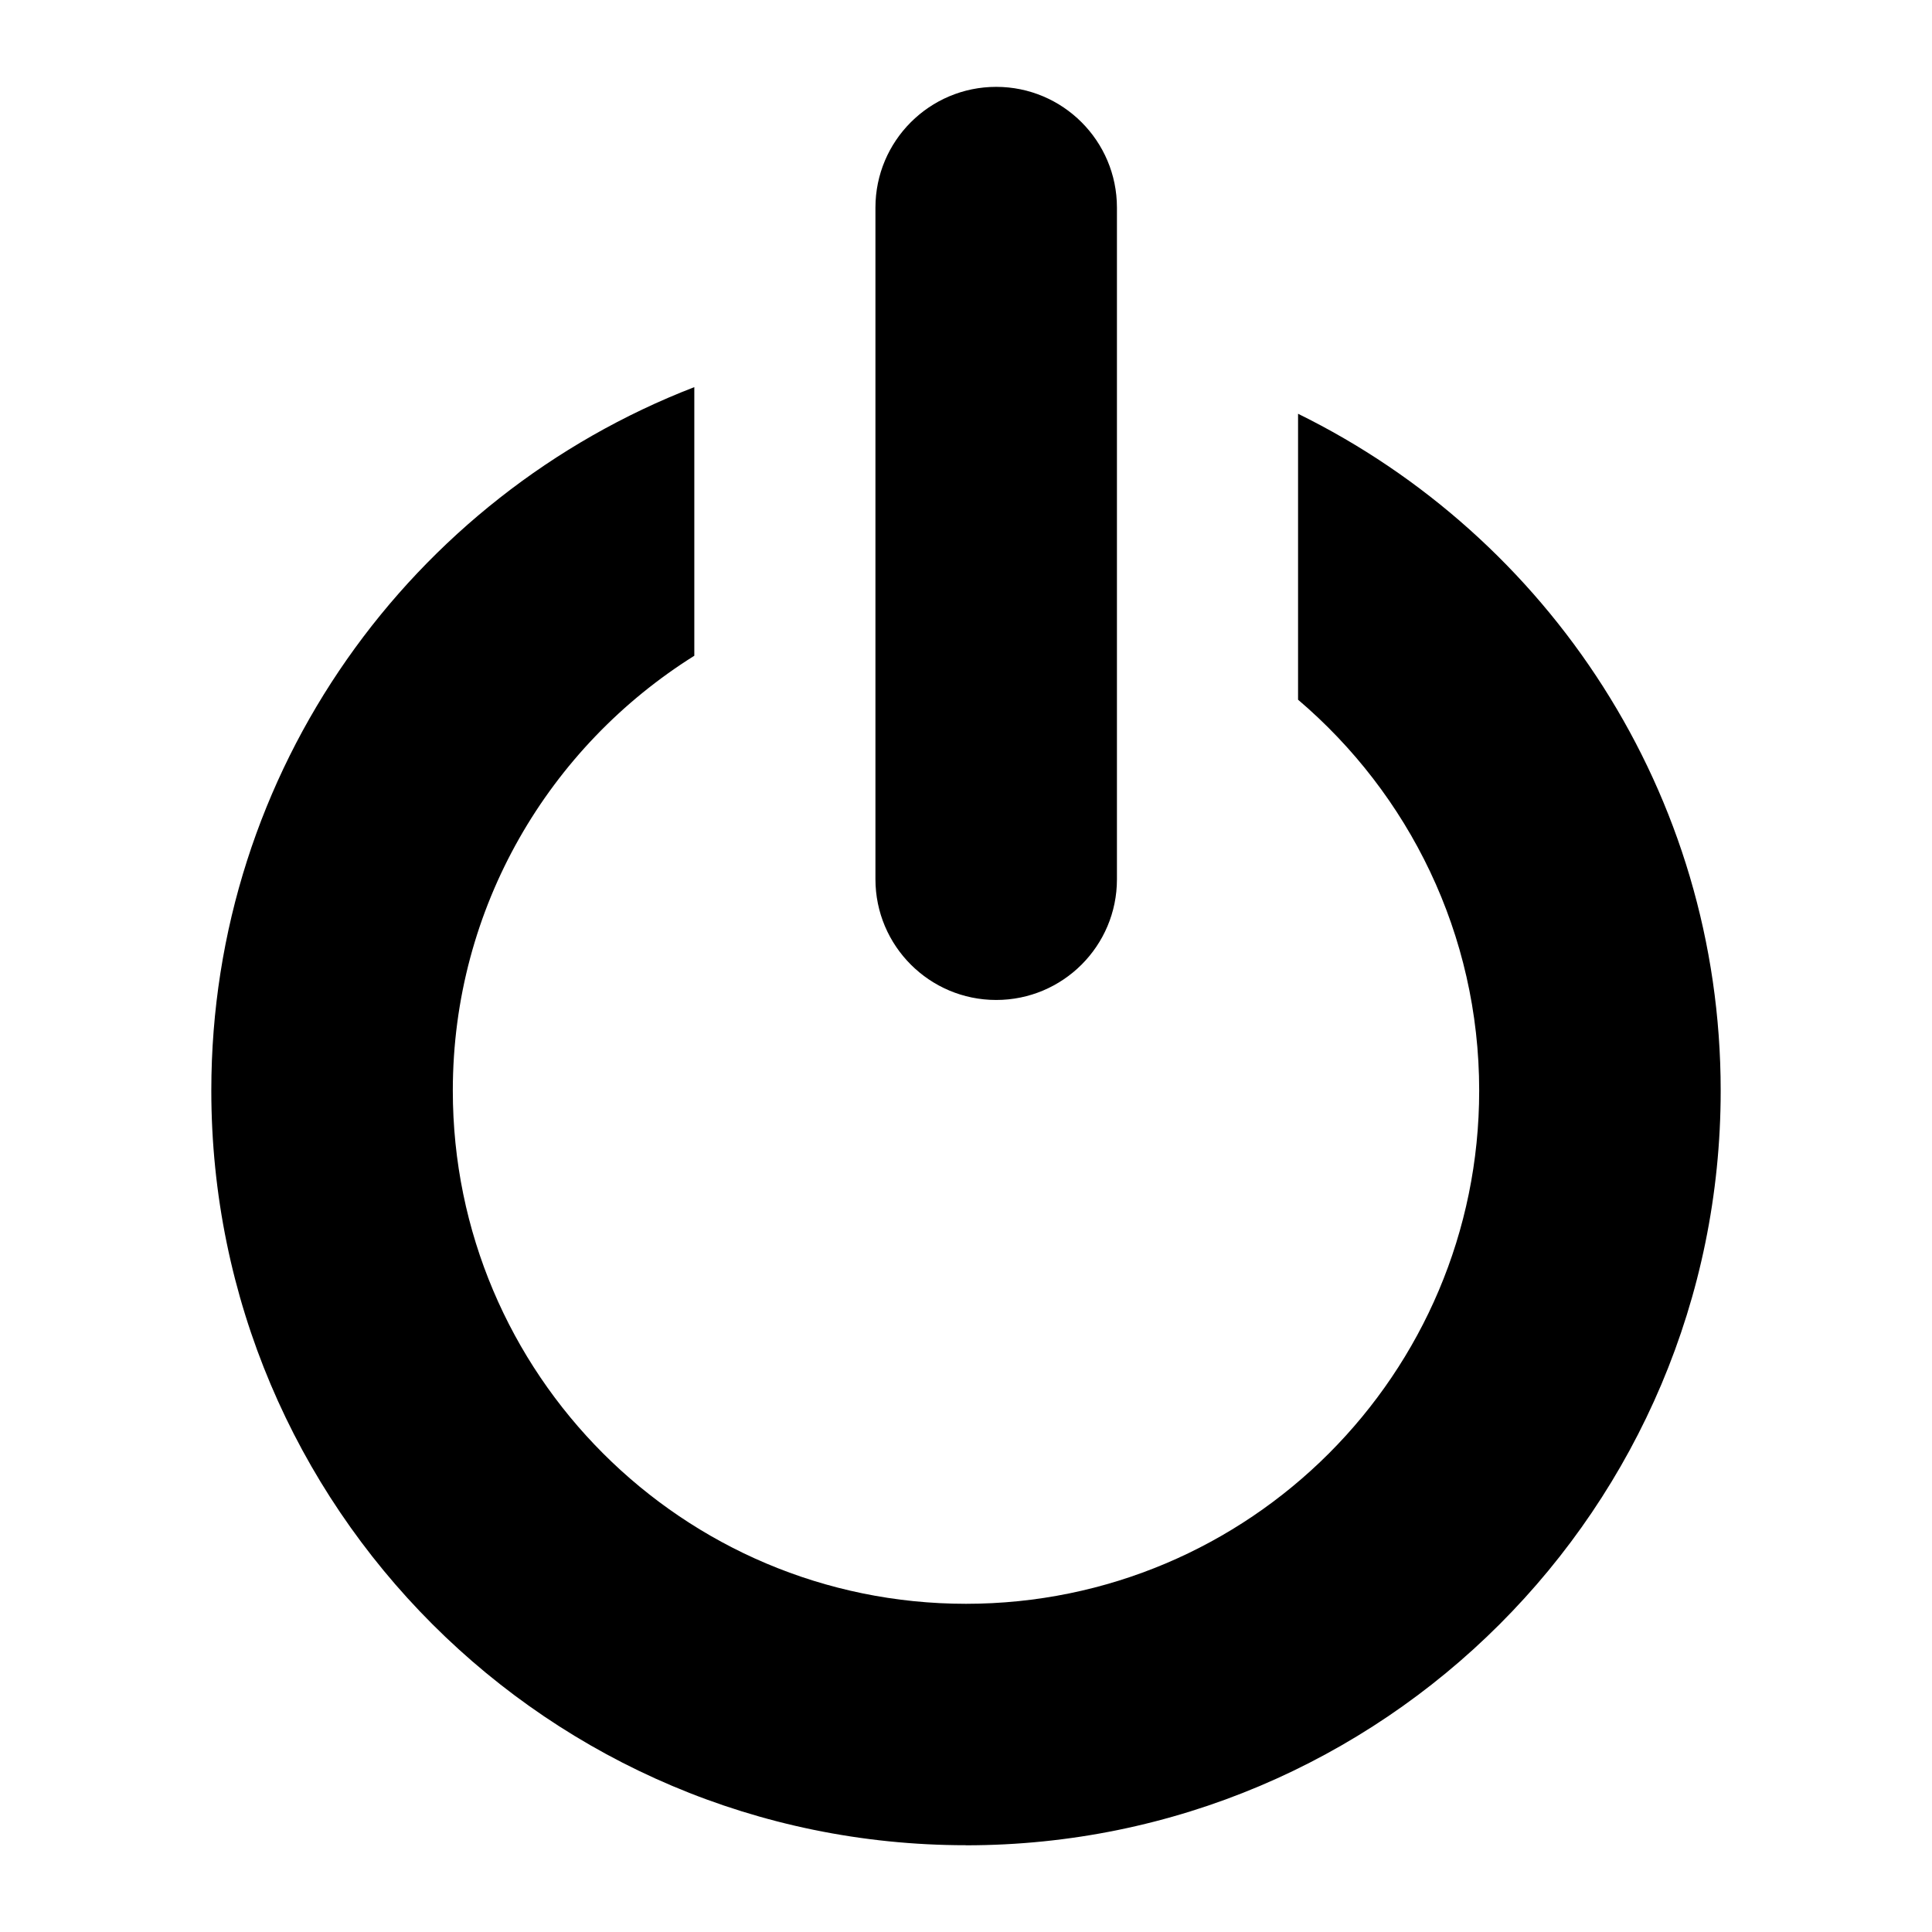
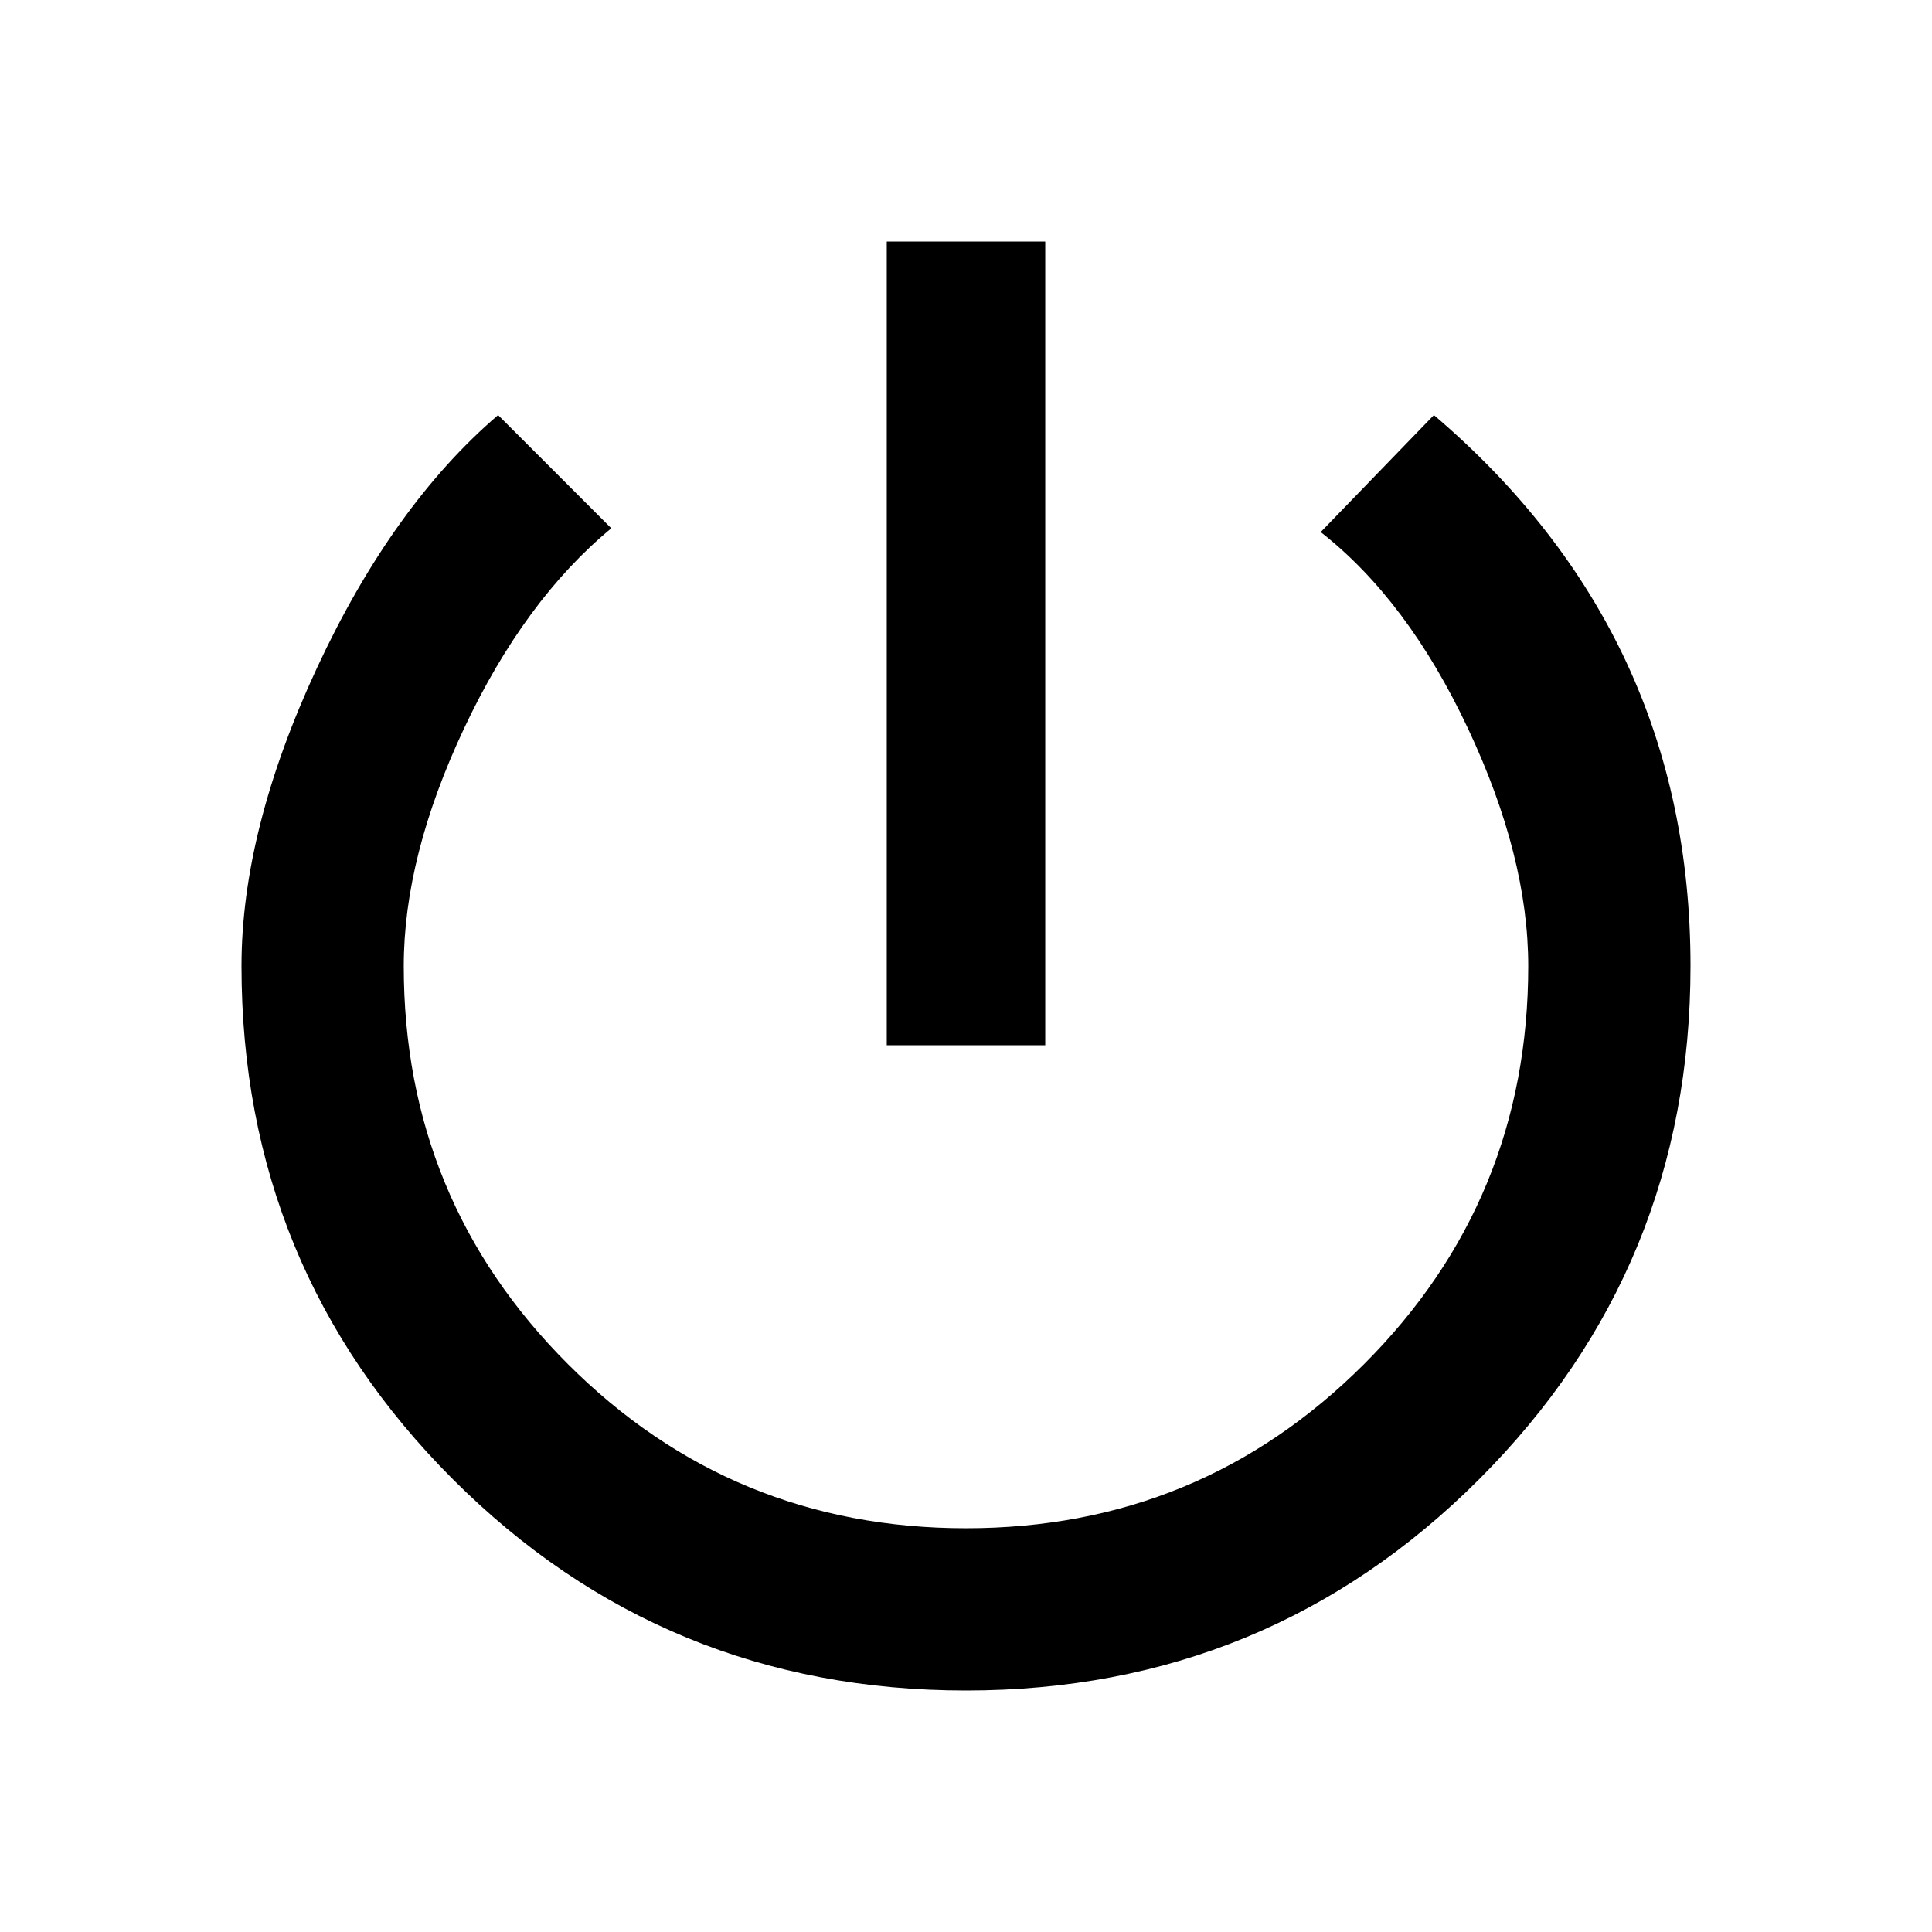
- <svg xmlns="http://www.w3.org/2000/svg" version="1.1" width="24" height="24" viewBox="0 0 24 24">
-   <path d="M12 22.922c-5.178 0-9.375-4.198-9.375-9.375 0-3.986 2.492-7.383 6-8.738v3.337c-1.799 1.127-3 3.121-3 5.402 0 3.52 2.855 6.375 6.375 6.375s6.375-2.855 6.375-6.375c0-1.947-0.875-3.686-2.25-4.856v-3.552c3.107 1.527 5.25 4.713 5.25 8.409 0 5.177-4.198 9.374-9.375 9.374zM12.375 12.422c-0.828 0-1.5-0.672-1.5-1.5v-8.343c0-0.828 0.672-1.5 1.5-1.5s1.5 0.672 1.5 1.5v8.344c0 0.828-0.672 1.499-1.5 1.499z" />
+ <svg xmlns="http://www.w3.org/2000/svg" version="1.1" width="768" height="768" viewBox="0 0 768 768">
+   <g id="icomoon-ignore">
+ </g>
+   <path d="M570 165q102 87 102 219 0 120-84 204t-204 84-204-84-84-204q0-54 30-118.5t72-100.5l45 45q-34.5 28.5-58.5 79.5t-24 94.5q0 93 65.25 158.25t158.25 65.25 158.25-65.25 65.25-158.25q0-43.5-24-94.5t-58.5-78zM415.5 96v319.5h-63v-319.5h63z" />
</svg>
